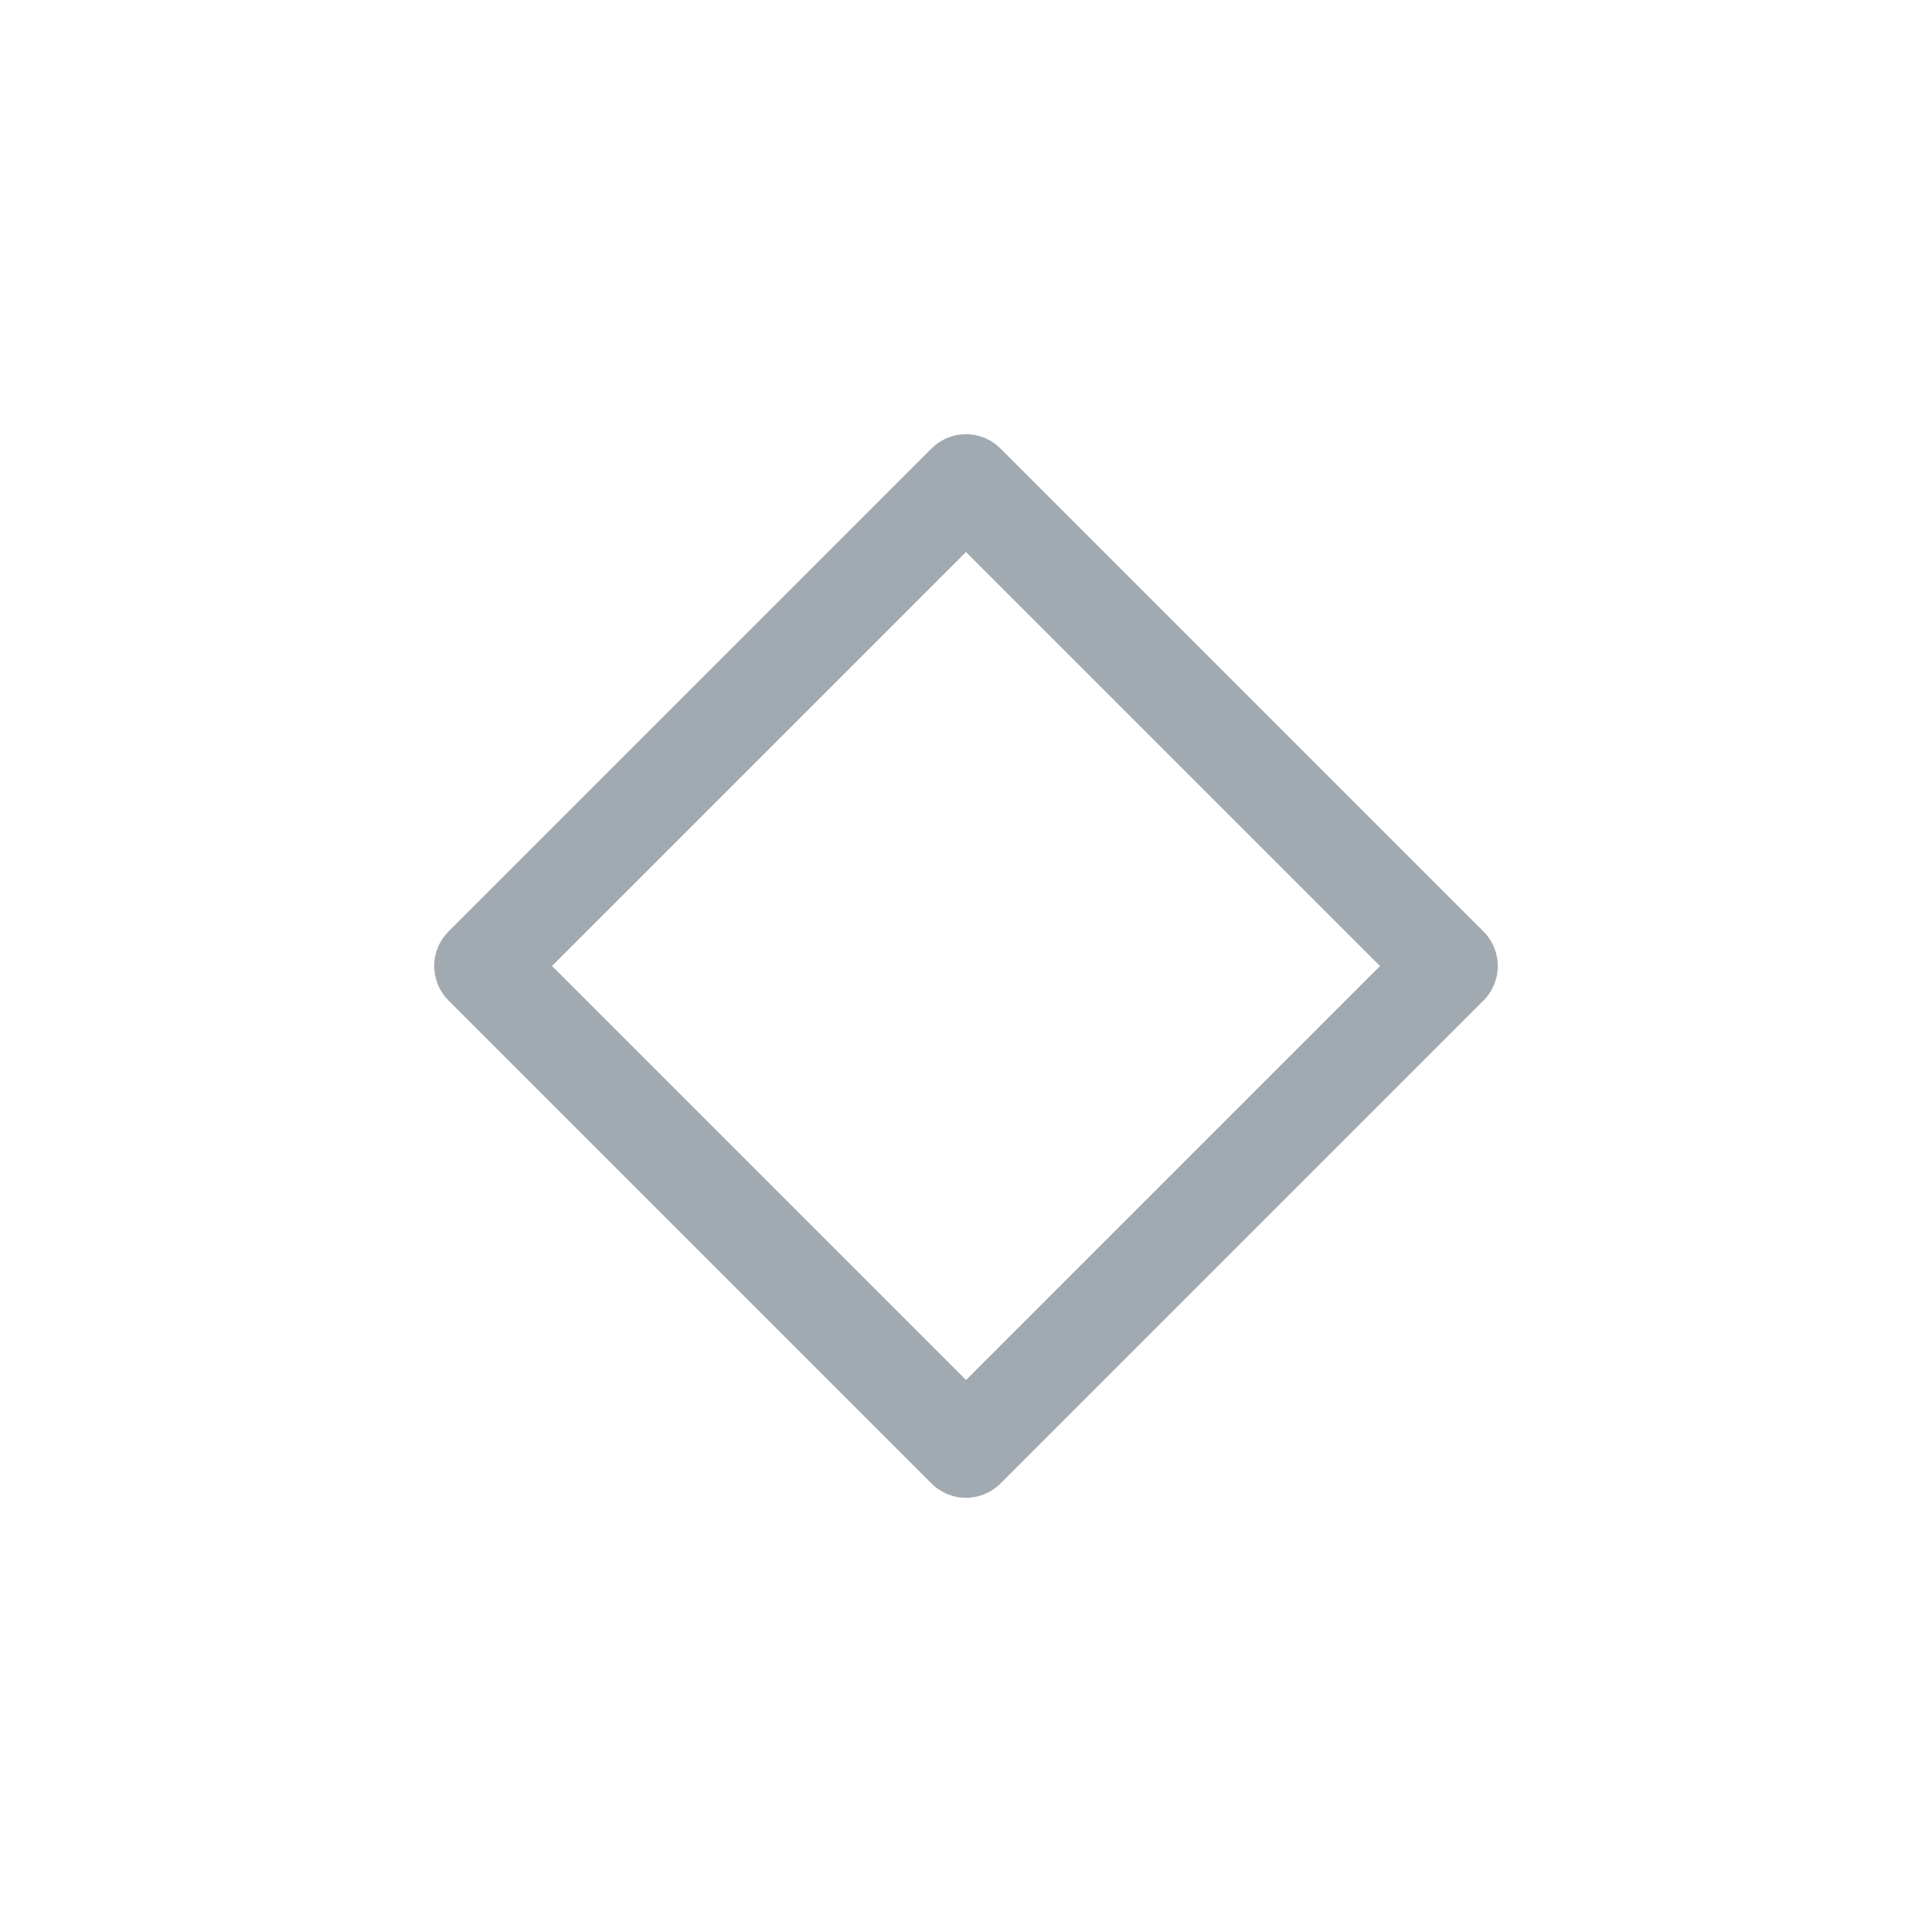
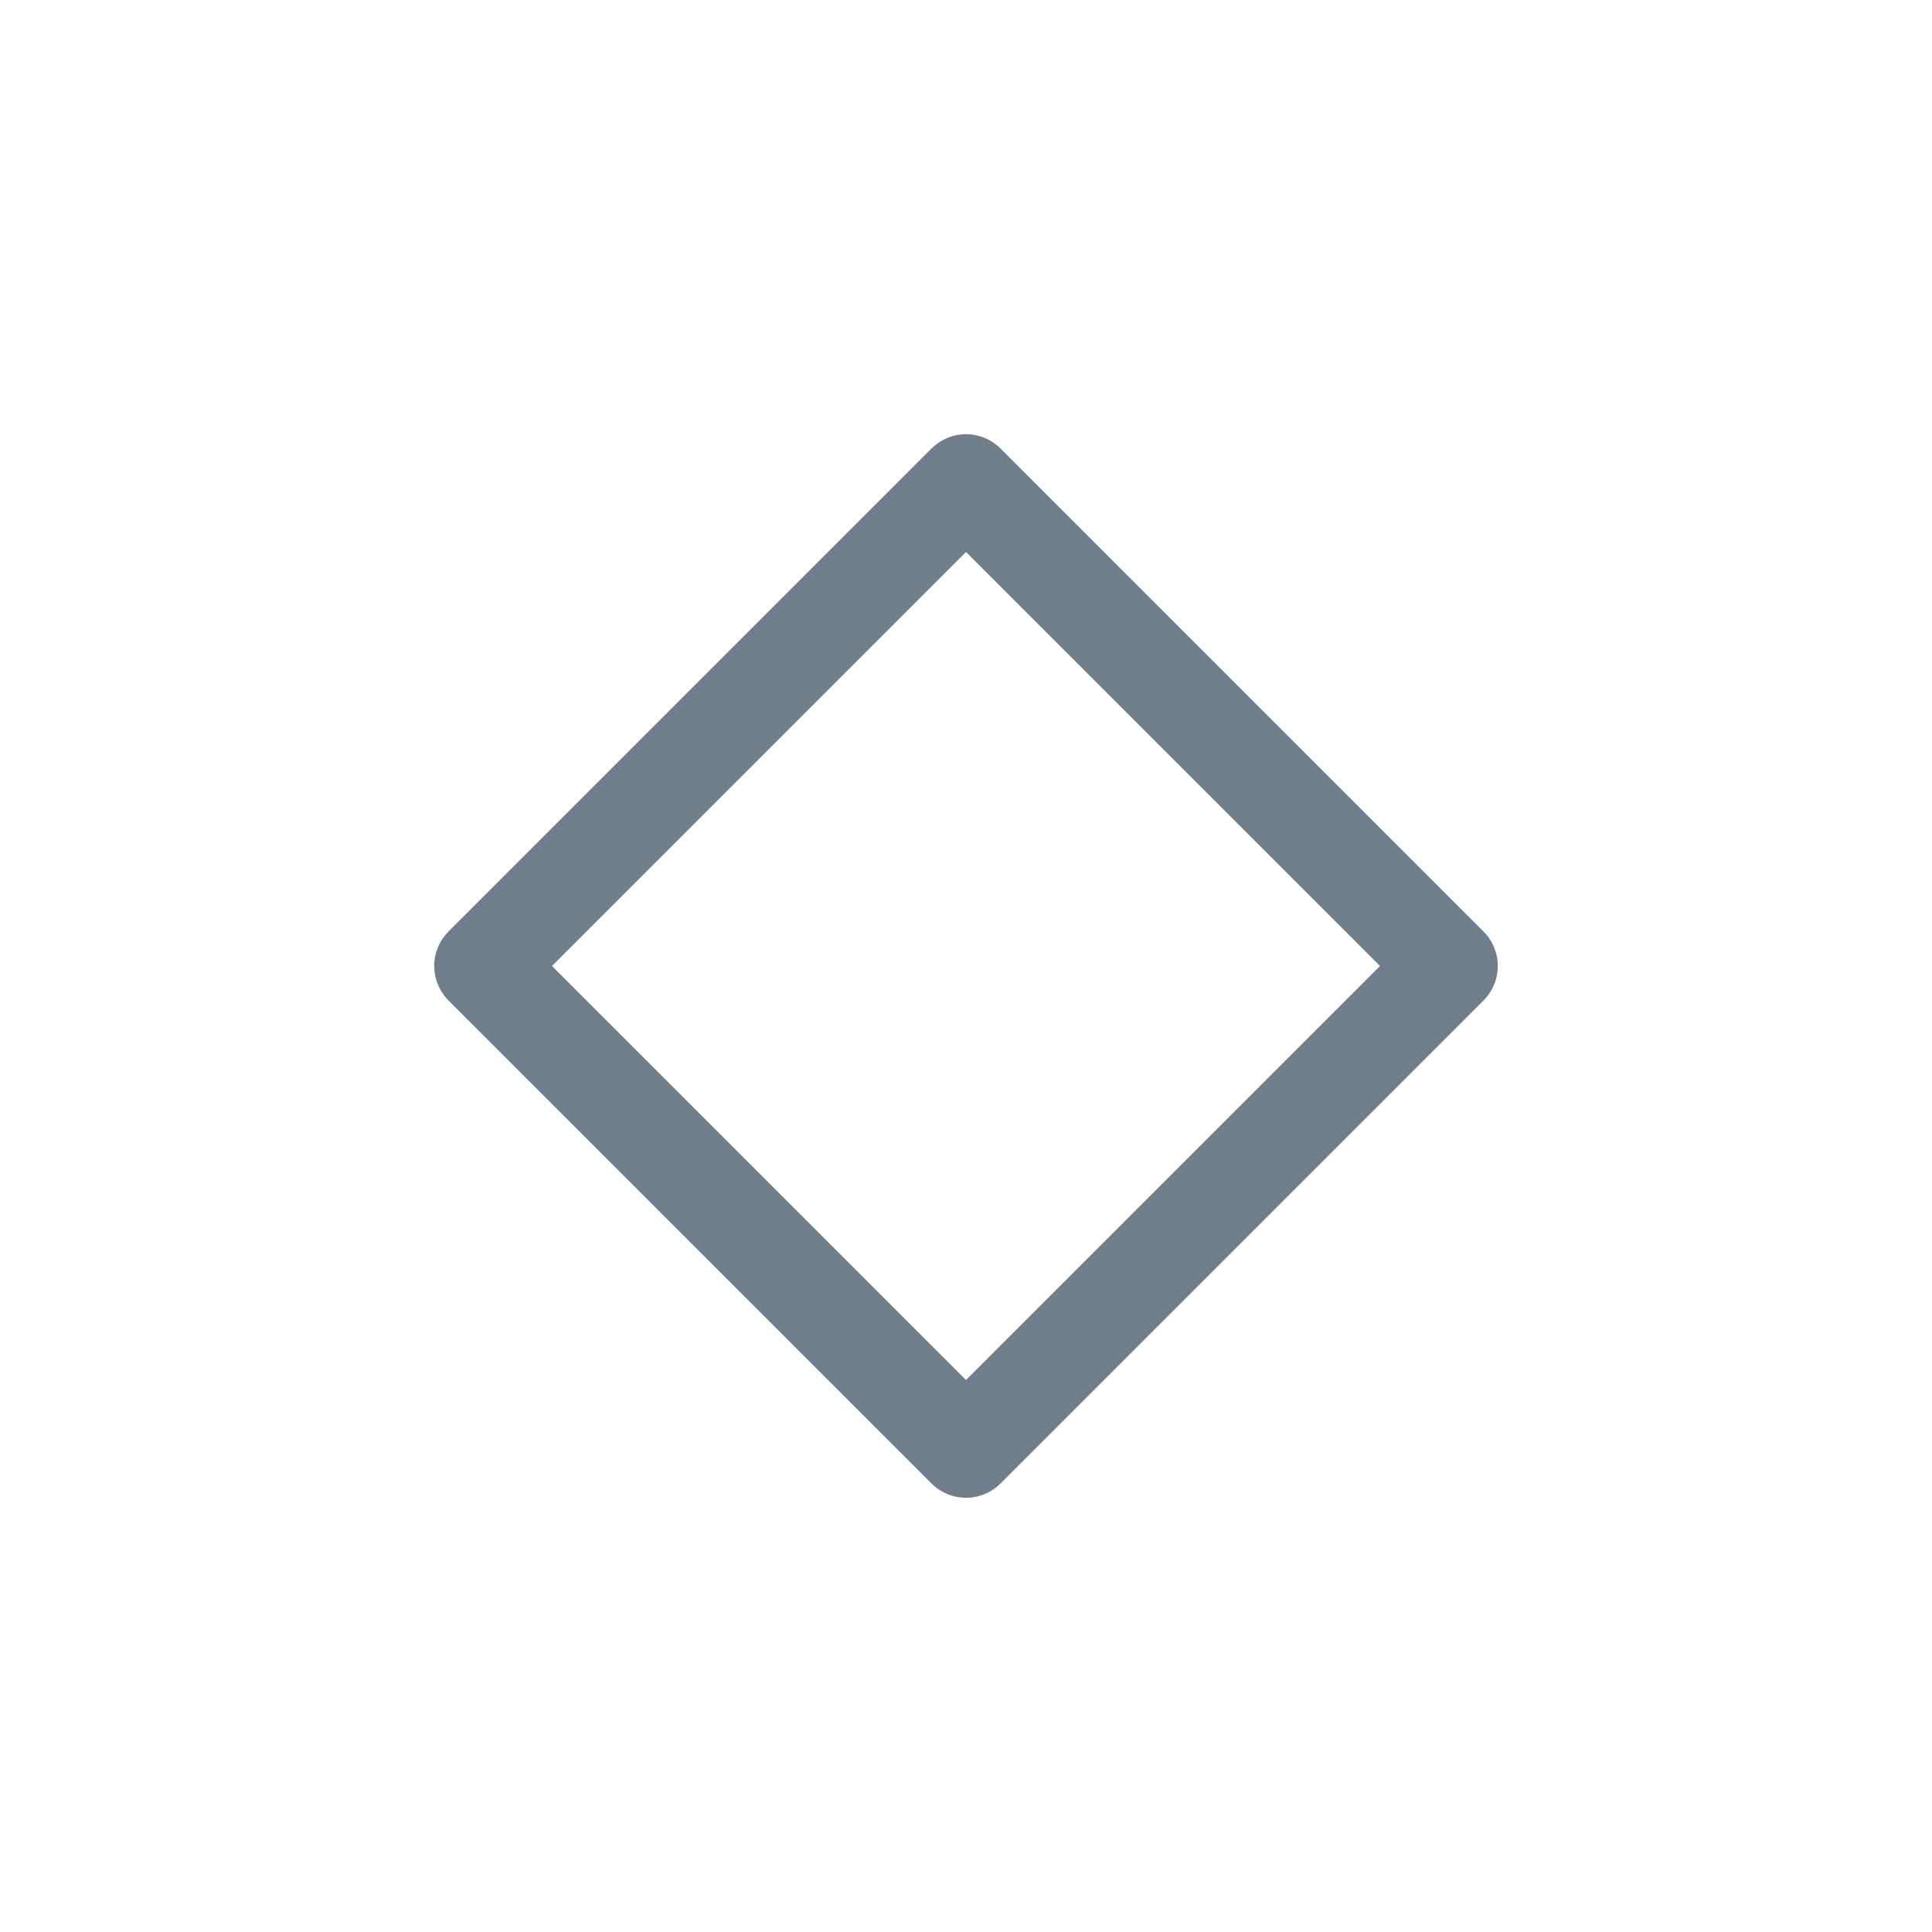
<svg xmlns="http://www.w3.org/2000/svg" viewBox="0 0 50 50" version="1.2" baseProfile="tiny">
  <defs>
</defs>
  <g fill="none" stroke="black" stroke-width="1" fill-rule="evenodd" stroke-linecap="square" stroke-linejoin="bevel">
-     <g fill="none" stroke="#a1a9b1" stroke-opacity="1" stroke-width="1.01" stroke-linecap="round" stroke-linejoin="round" transform="matrix(2.5,0,0,2.5,2.5,2.5)" font-family="Noto Sans" font-size="10" font-weight="400" font-style="normal">
+     <g fill="none" stroke="#707d8a" stroke-opacity="1" stroke-width="1.01" stroke-linecap="round" stroke-linejoin="round" transform="matrix(2.5,0,0,2.5,2.5,2.5)" font-family="Noto Sans" font-size="10" font-weight="400" font-style="normal">
      <path vector-effect="none" fill-rule="evenodd" d="M4,9 L9,4 L14,9 L9,14 L4,9" />
    </g>
    <g fill="none" stroke="#000000" stroke-opacity="1" stroke-width="1" stroke-linecap="square" stroke-linejoin="bevel" transform="matrix(1,0,0,1,0,0)" font-family="Noto Sans" font-size="10" font-weight="400" font-style="normal">
</g>
  </g>
</svg>
